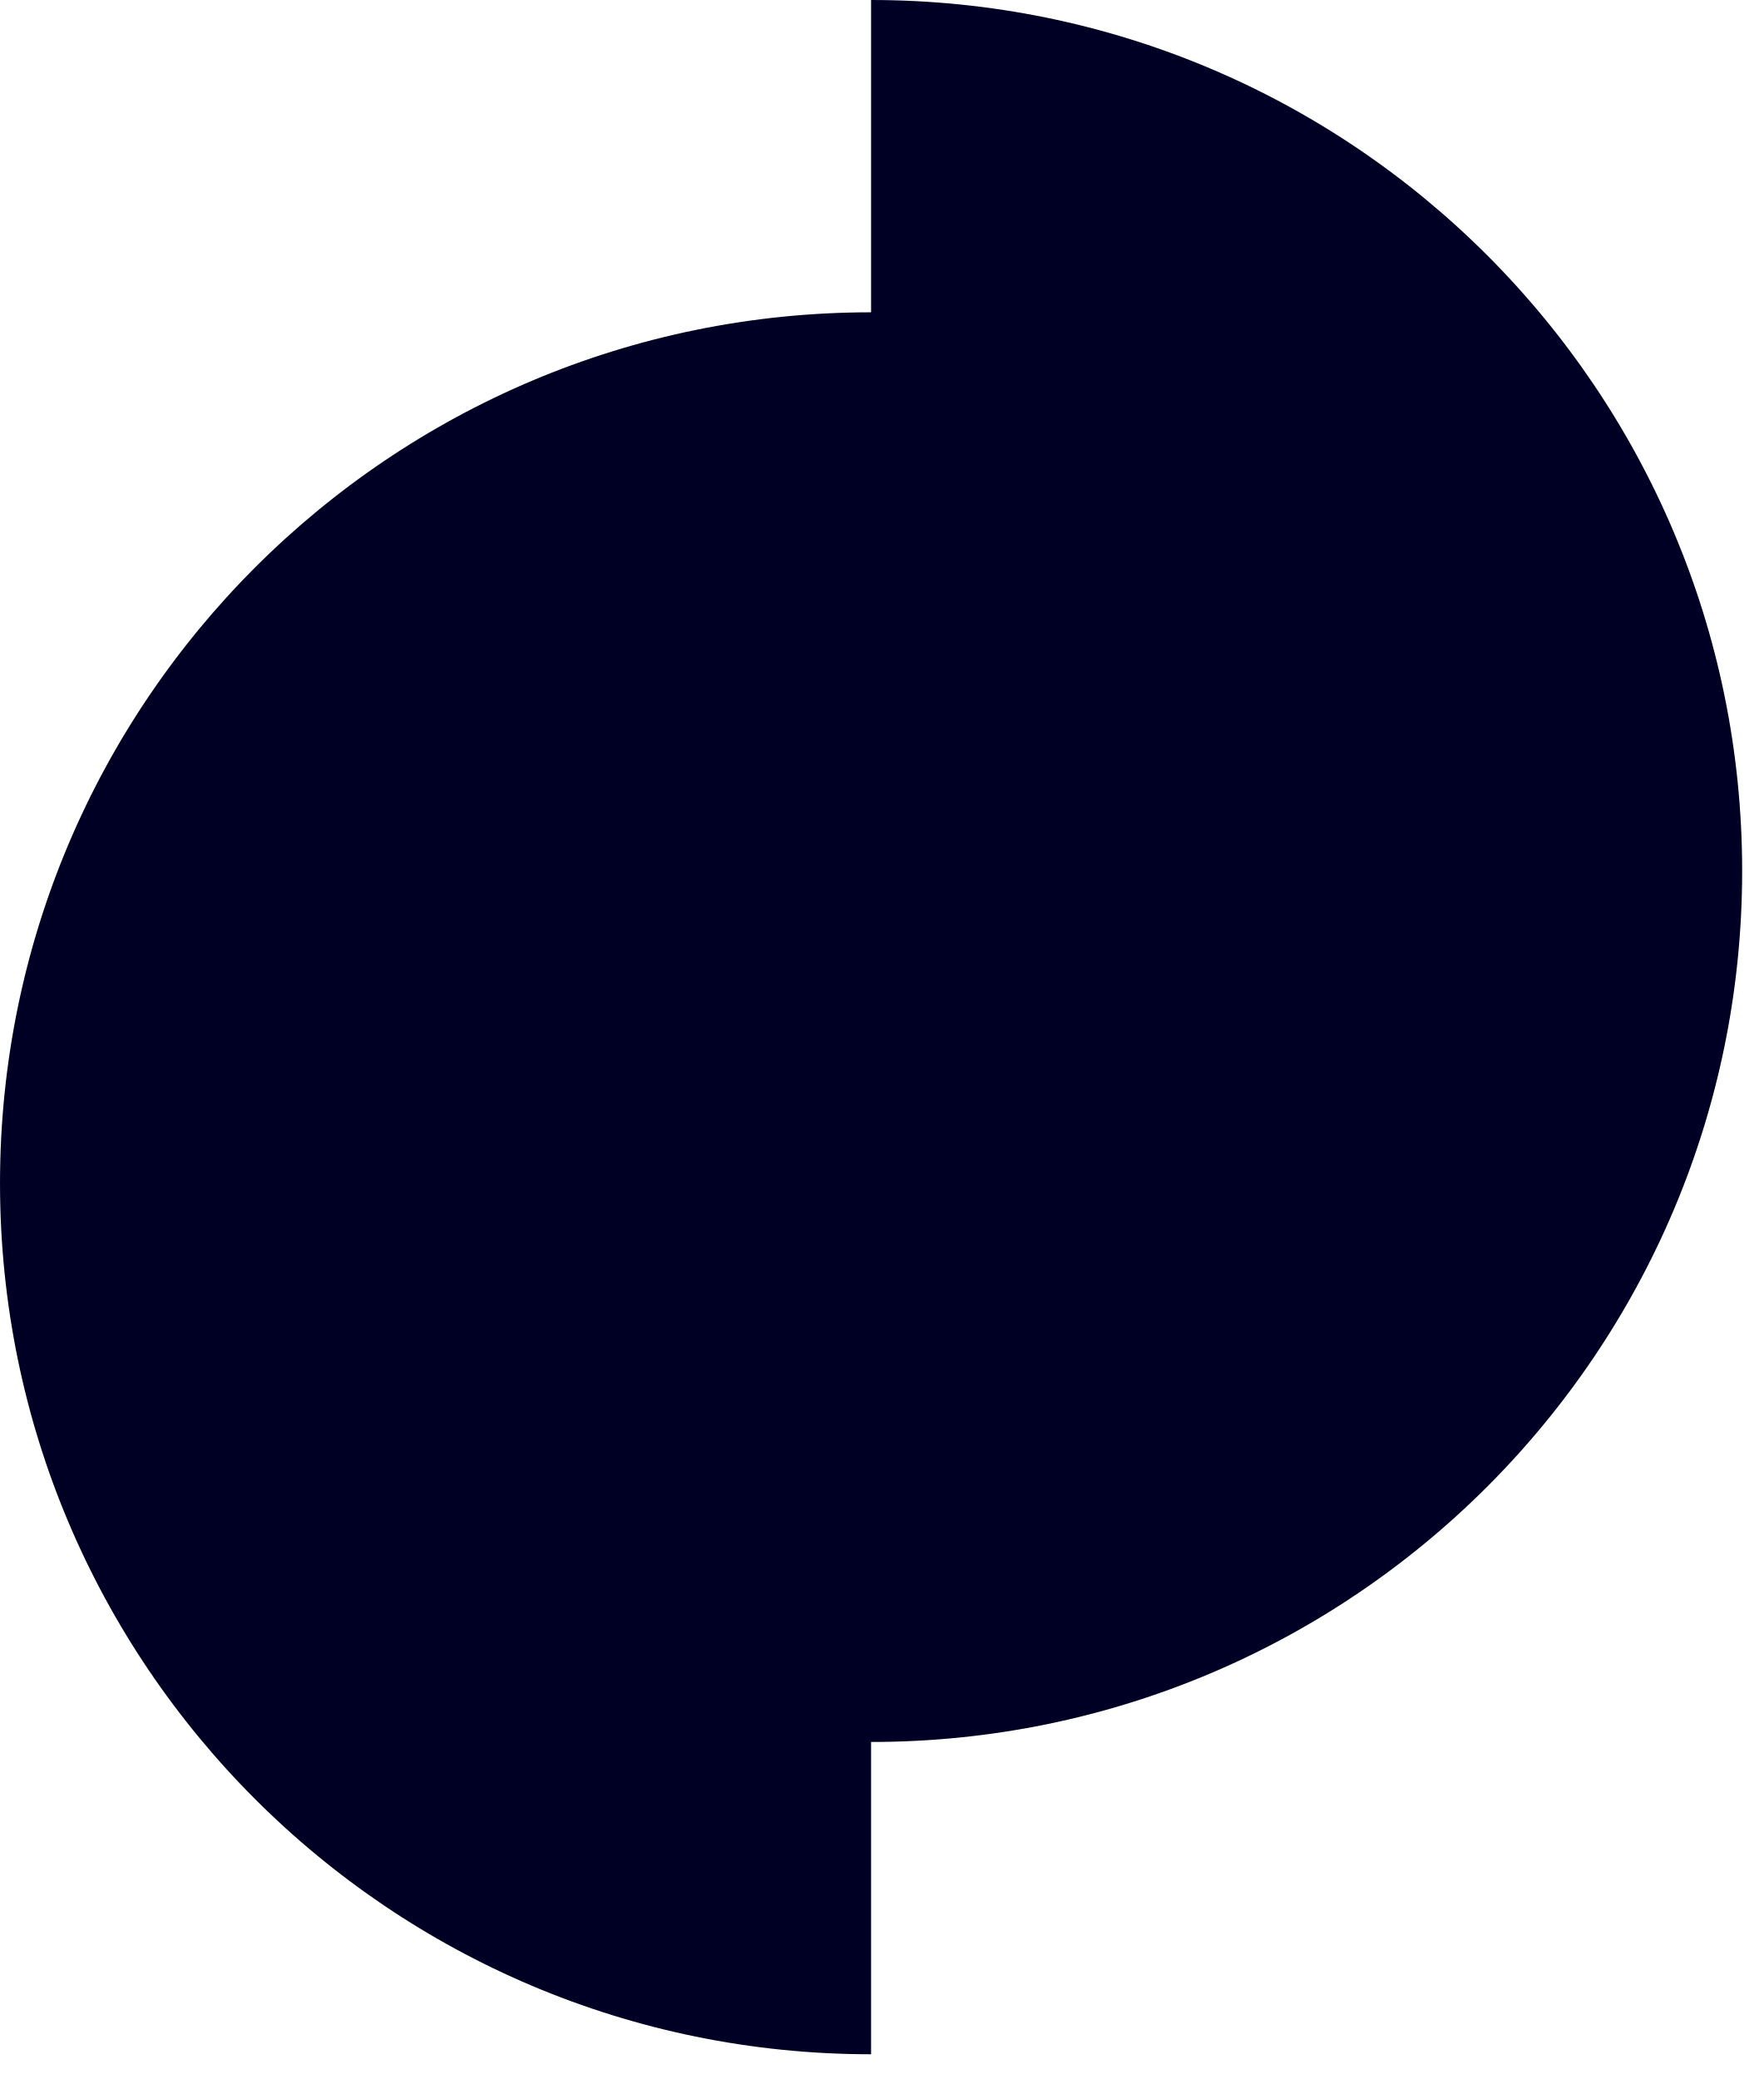
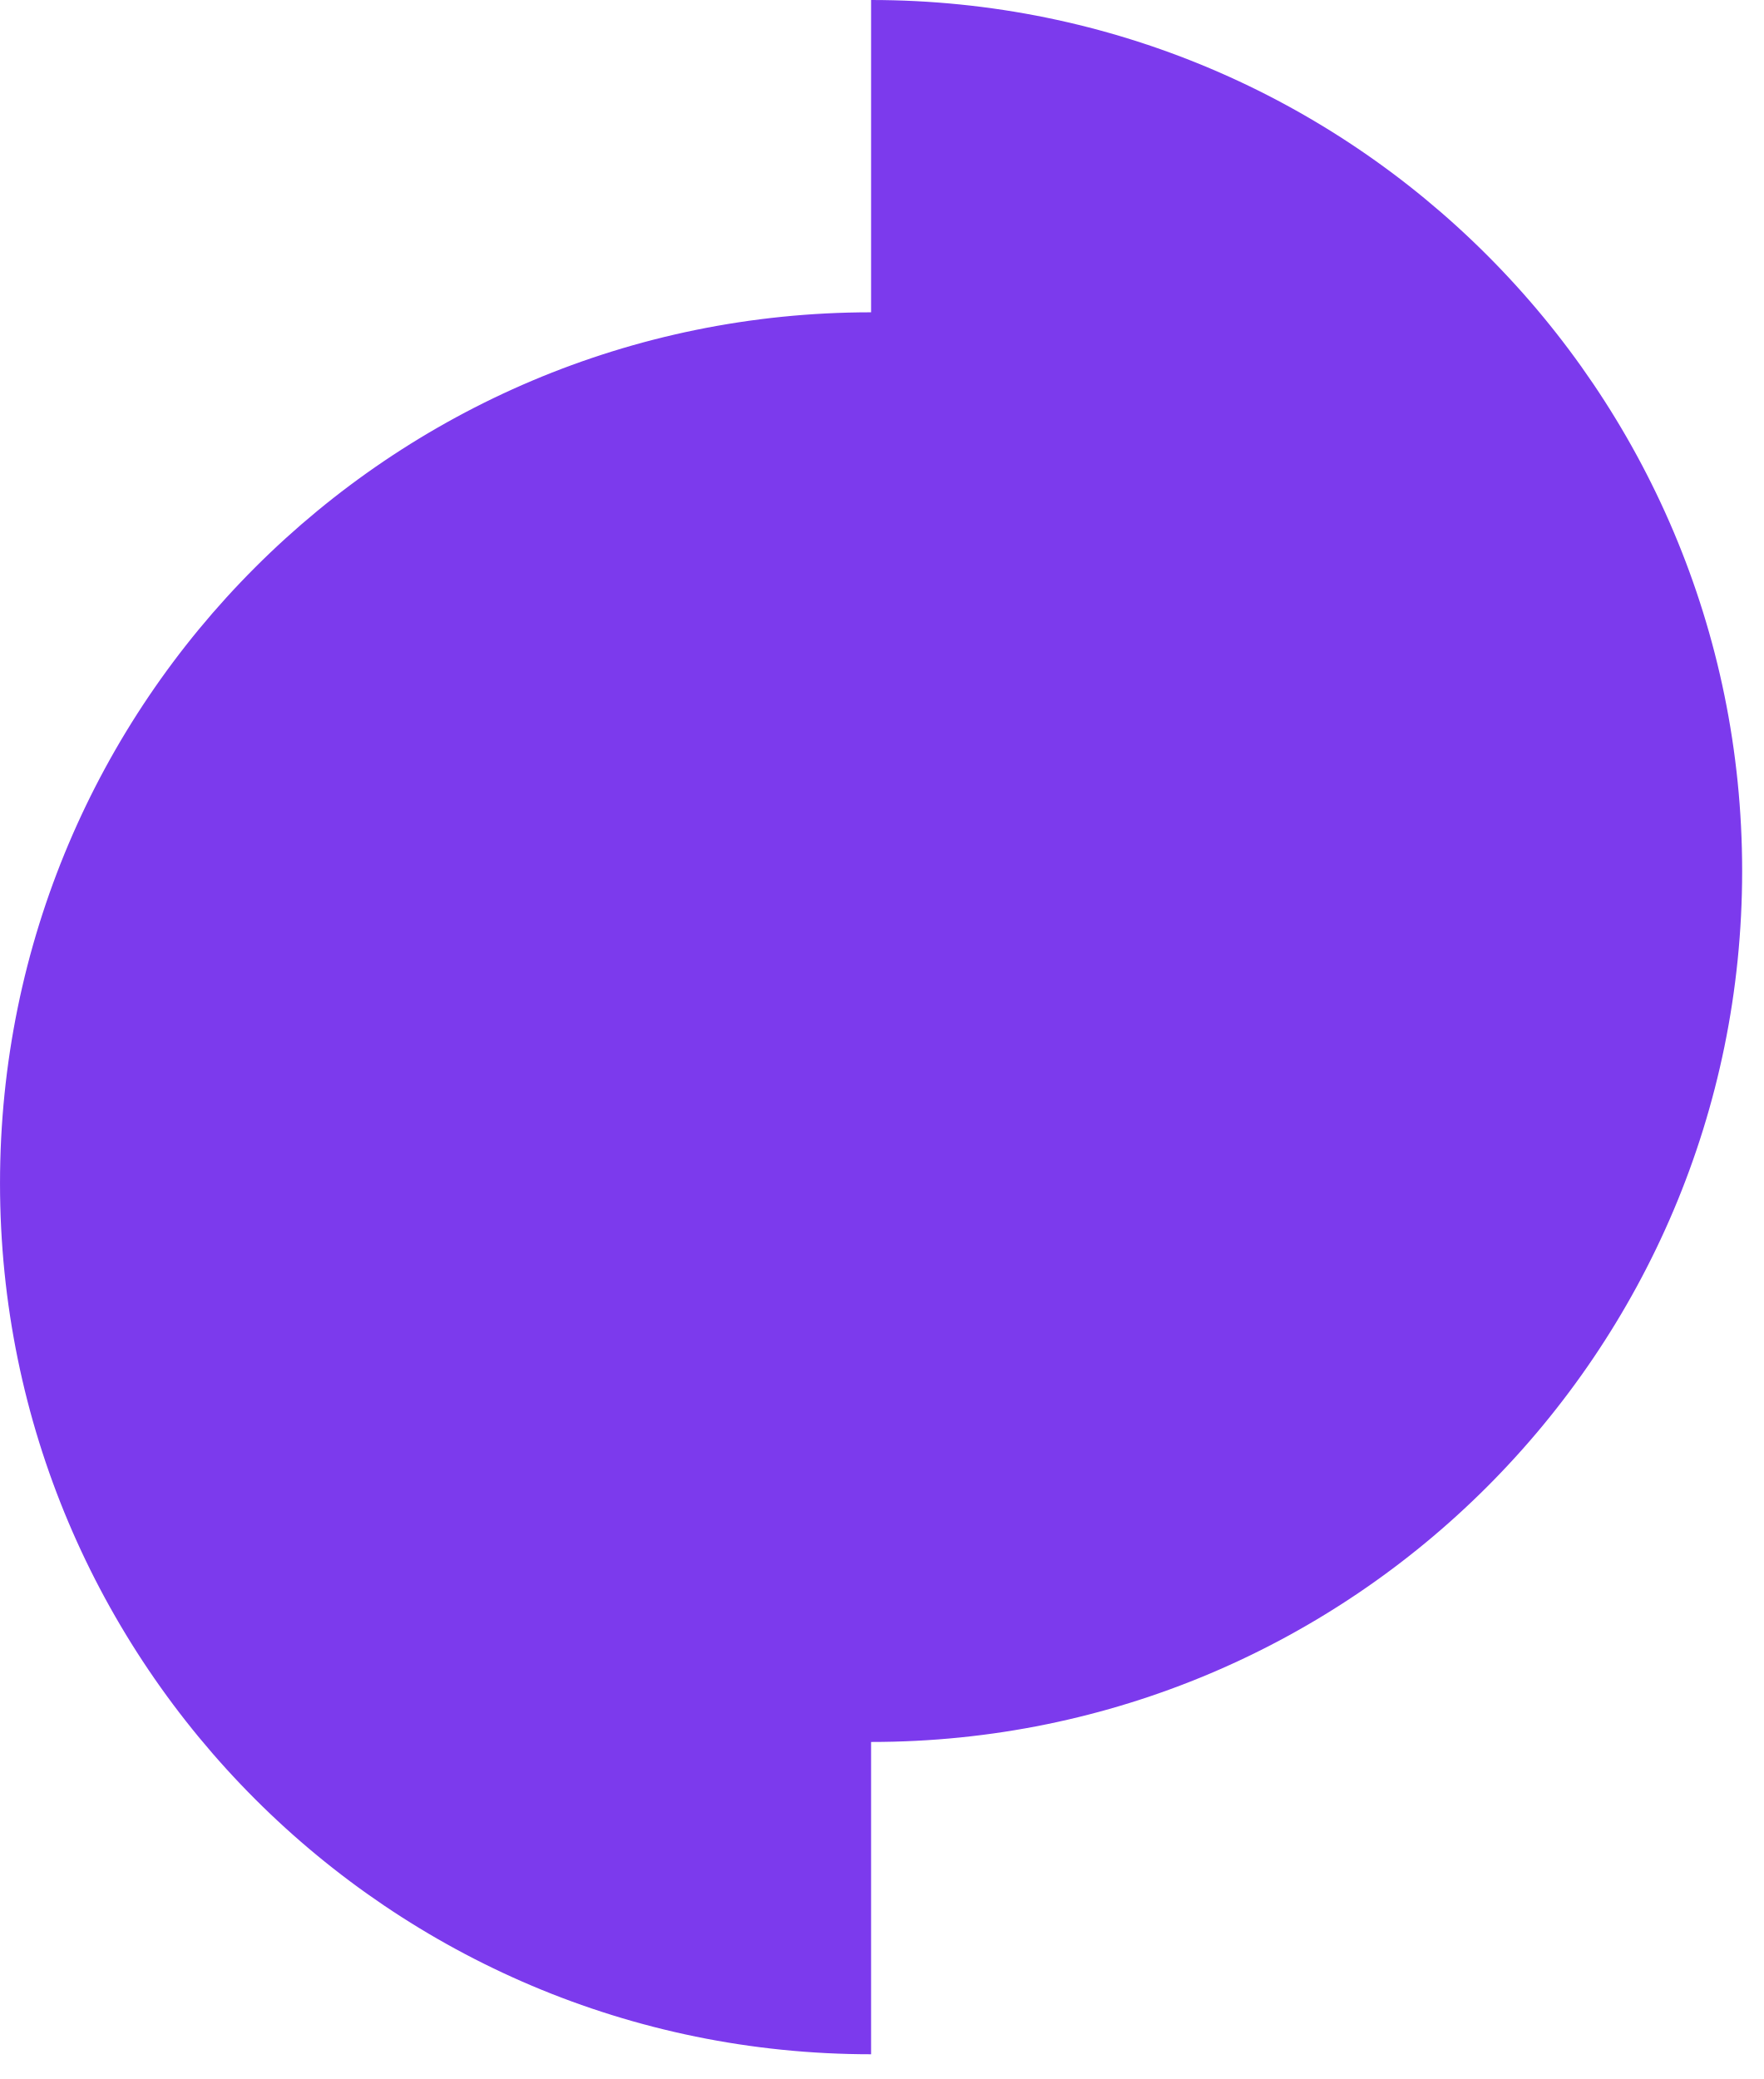
<svg xmlns="http://www.w3.org/2000/svg" width="67" height="79" fill="none">
-   <path d="M33.097 78.06a33.096 33.096 0 1 1 0-66.193V78.06ZM33.097 0a33.096 33.096 0 1 1 0 66.193V0Z" fill="#000024" />
+   <path d="M33.097 78.06a33.096 33.096 0 1 1 0-66.193V78.06ZM33.097 0a33.096 33.096 0 1 1 0 66.193V0Z" fill="#7c3aed" />
</svg>
